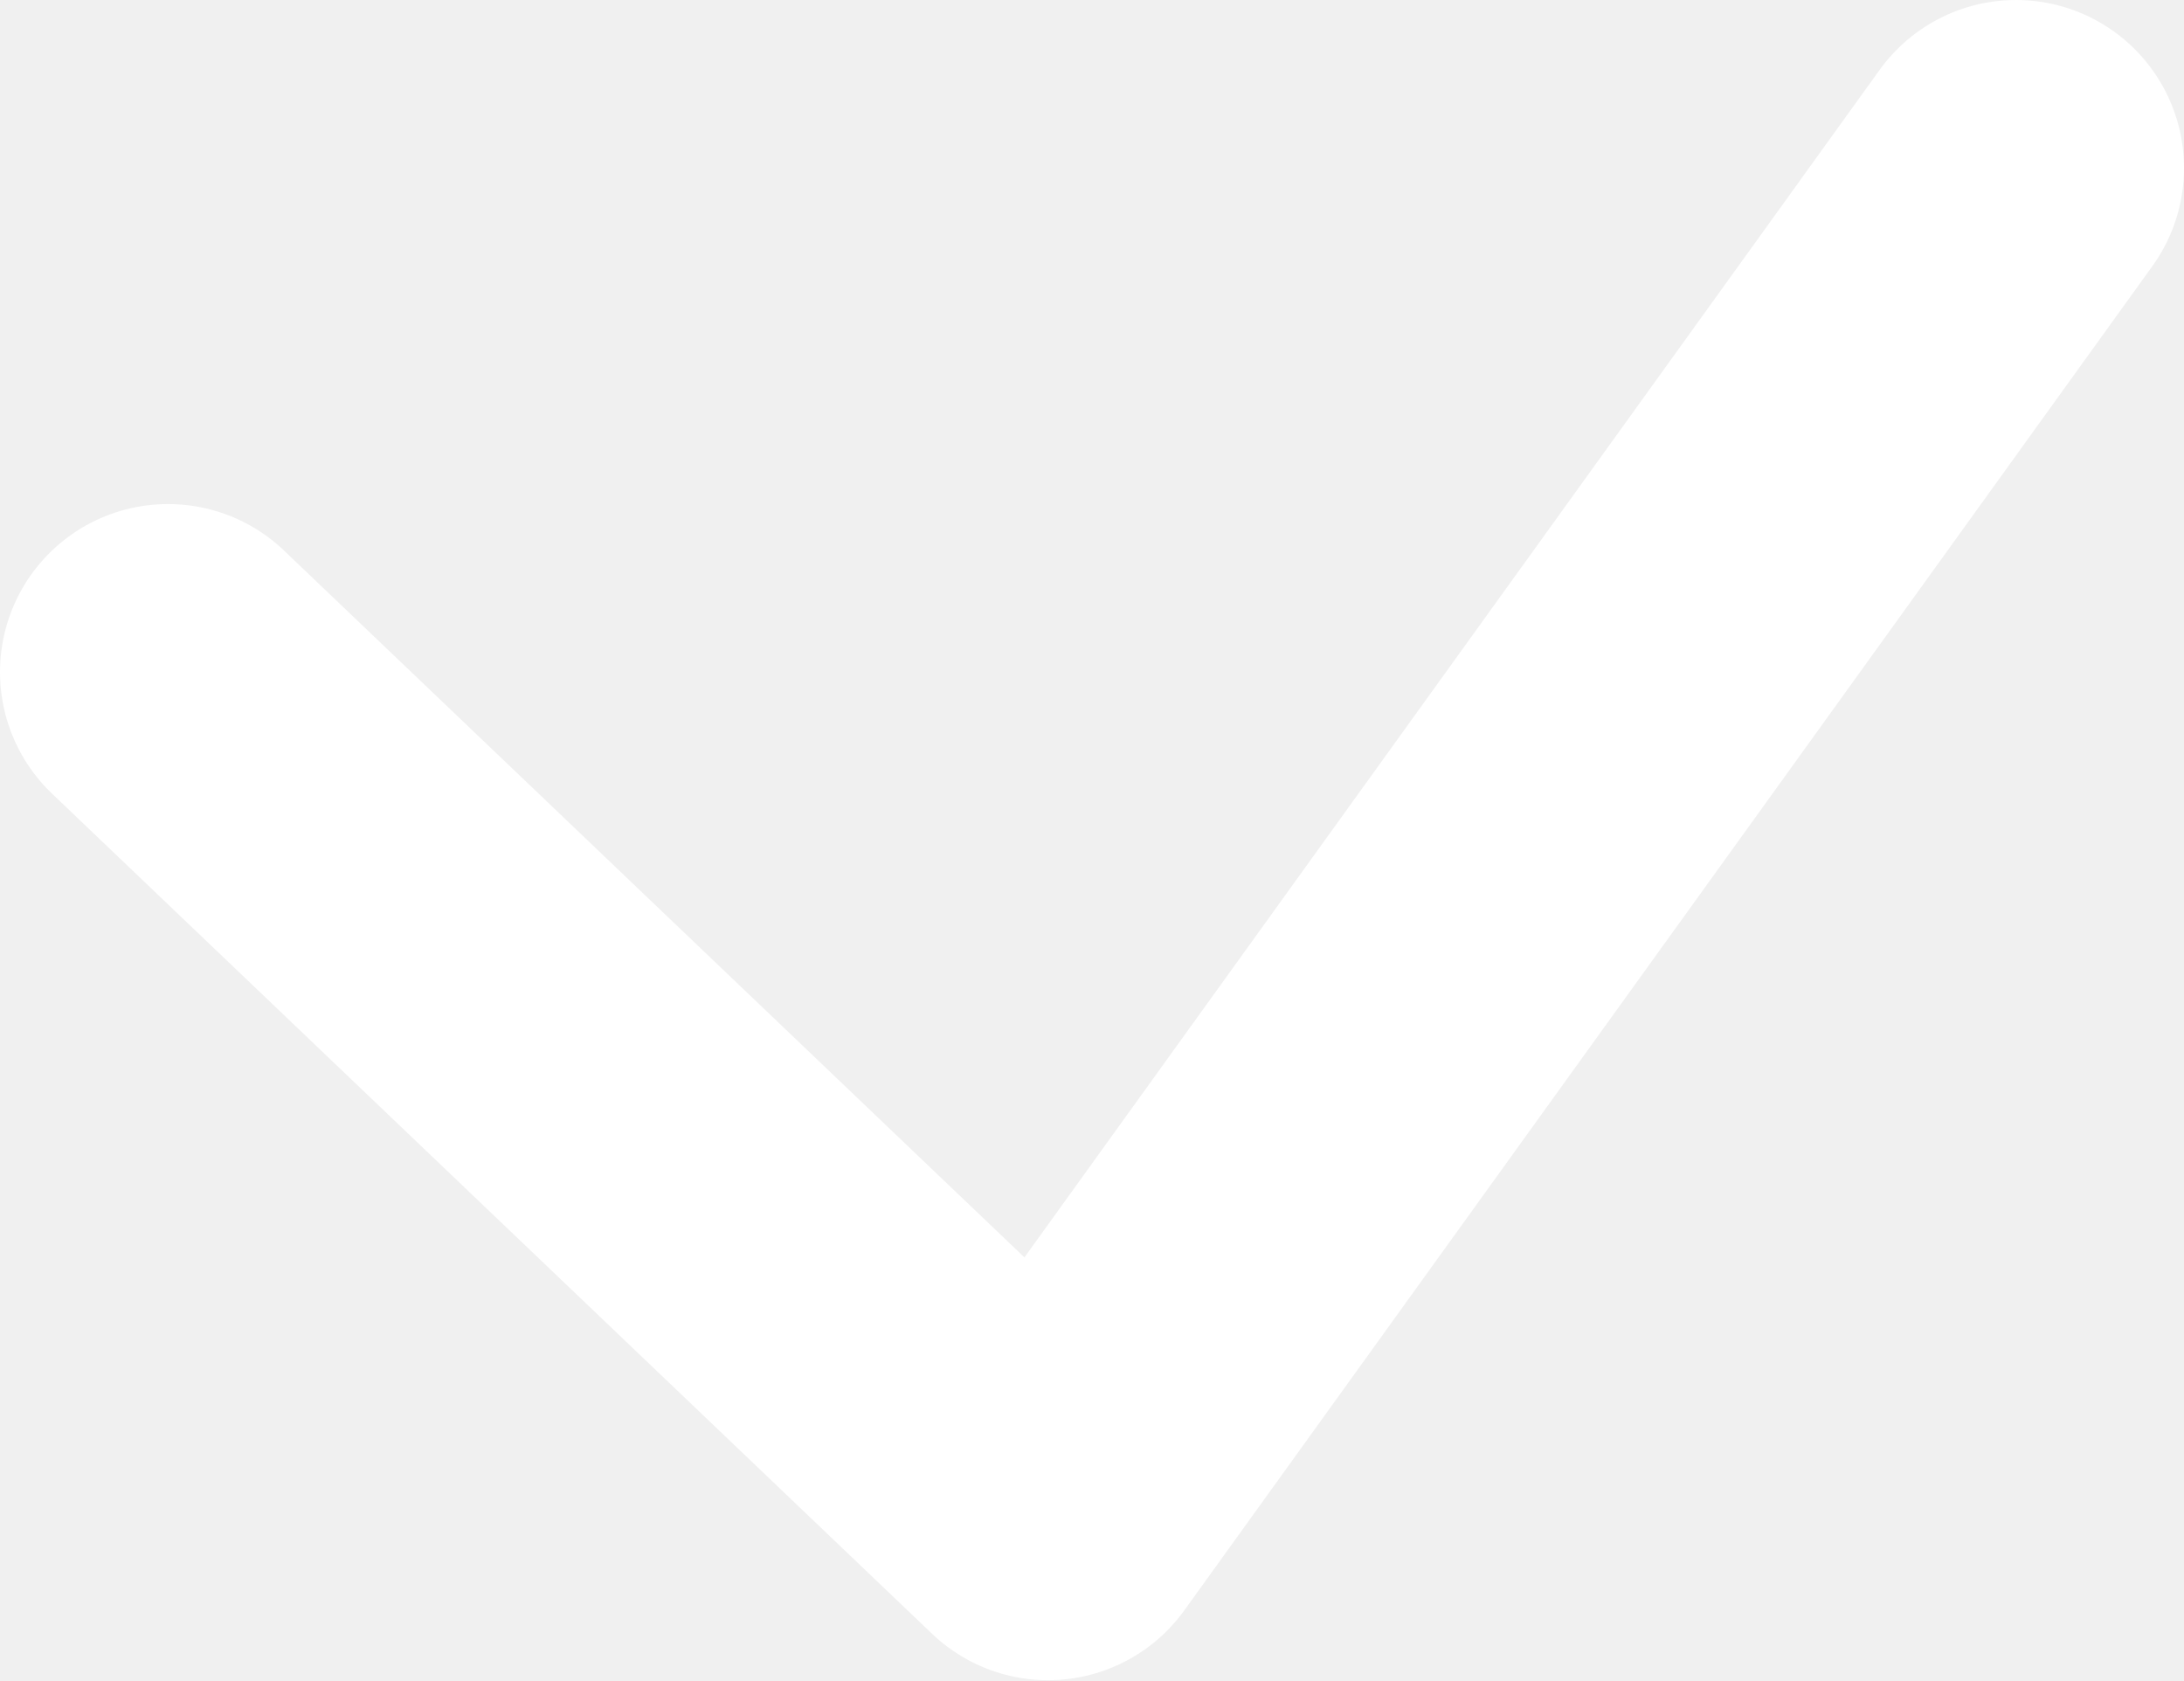
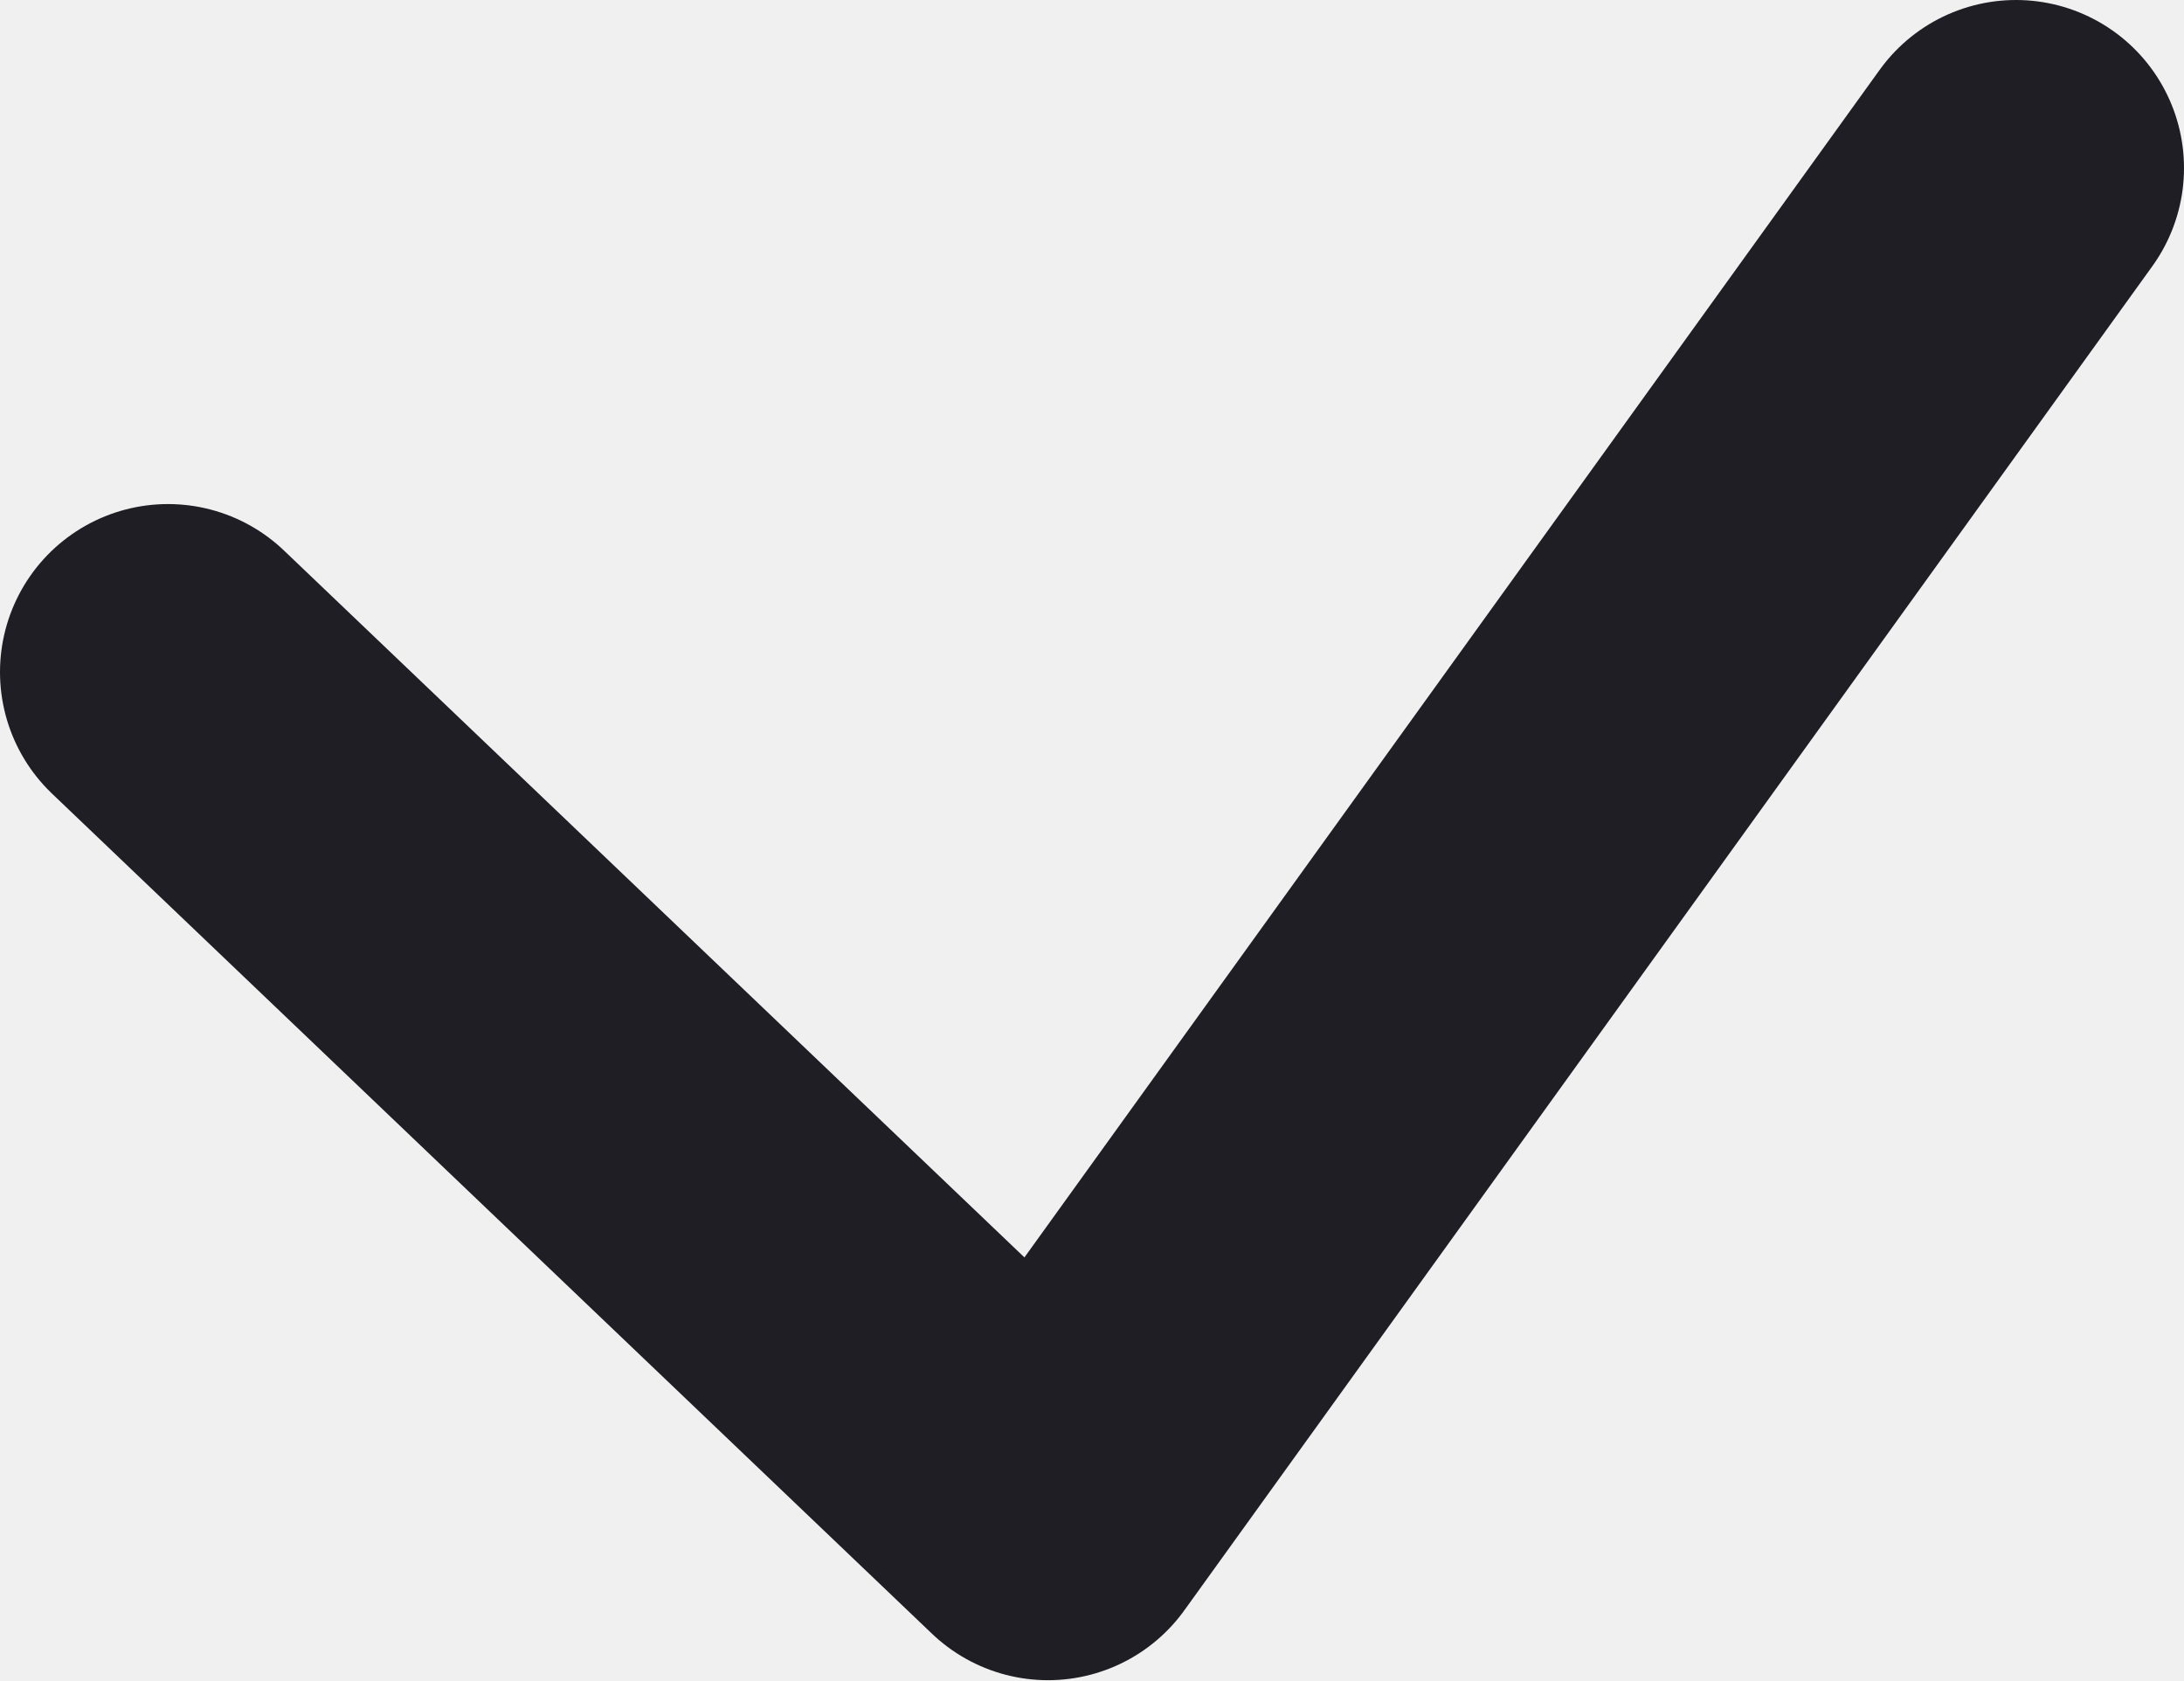
<svg xmlns="http://www.w3.org/2000/svg" width="13" height="10" viewBox="0 0 13 10" fill="none">
-   <path d="M1 4L6.238 9L12 1" stroke="#ffffff" stroke-width="2" stroke-linecap="round" stroke-linejoin="round" />
+   <path d="M1 4L6.238 9L12 1" stroke="#1F1E25" stroke-width="2" stroke-linecap="round" stroke-linejoin="round" />
</svg>
